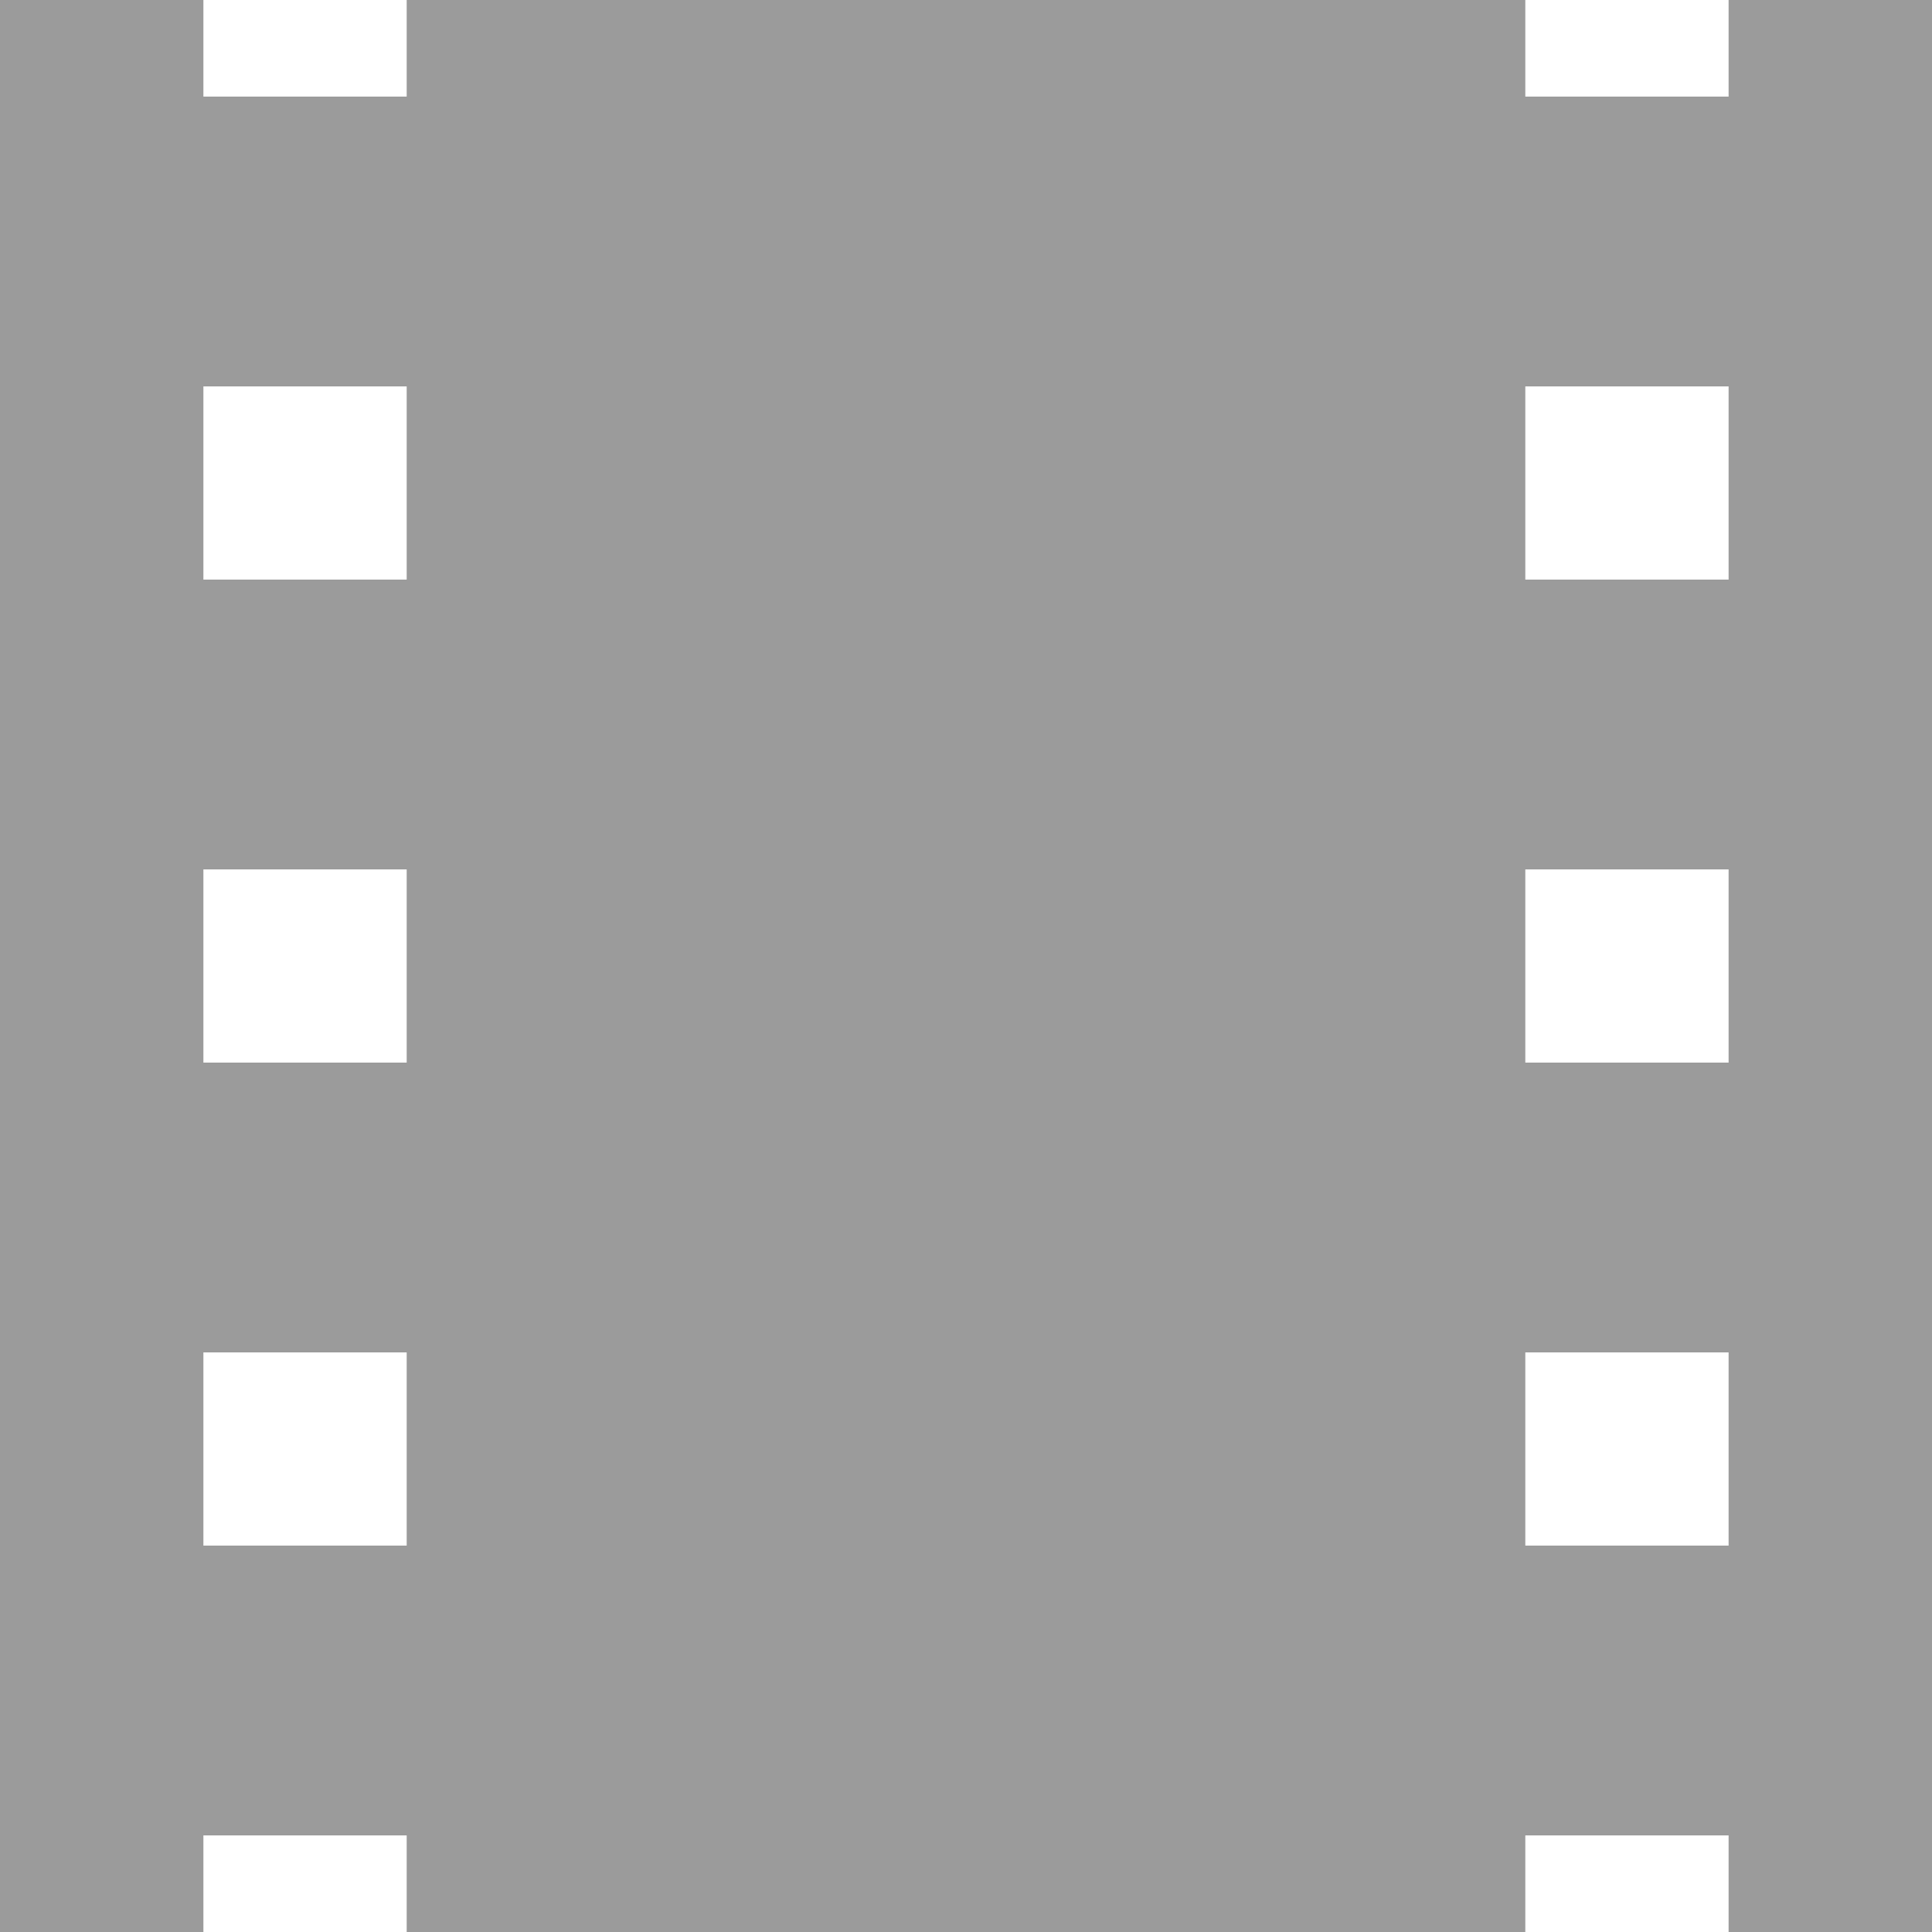
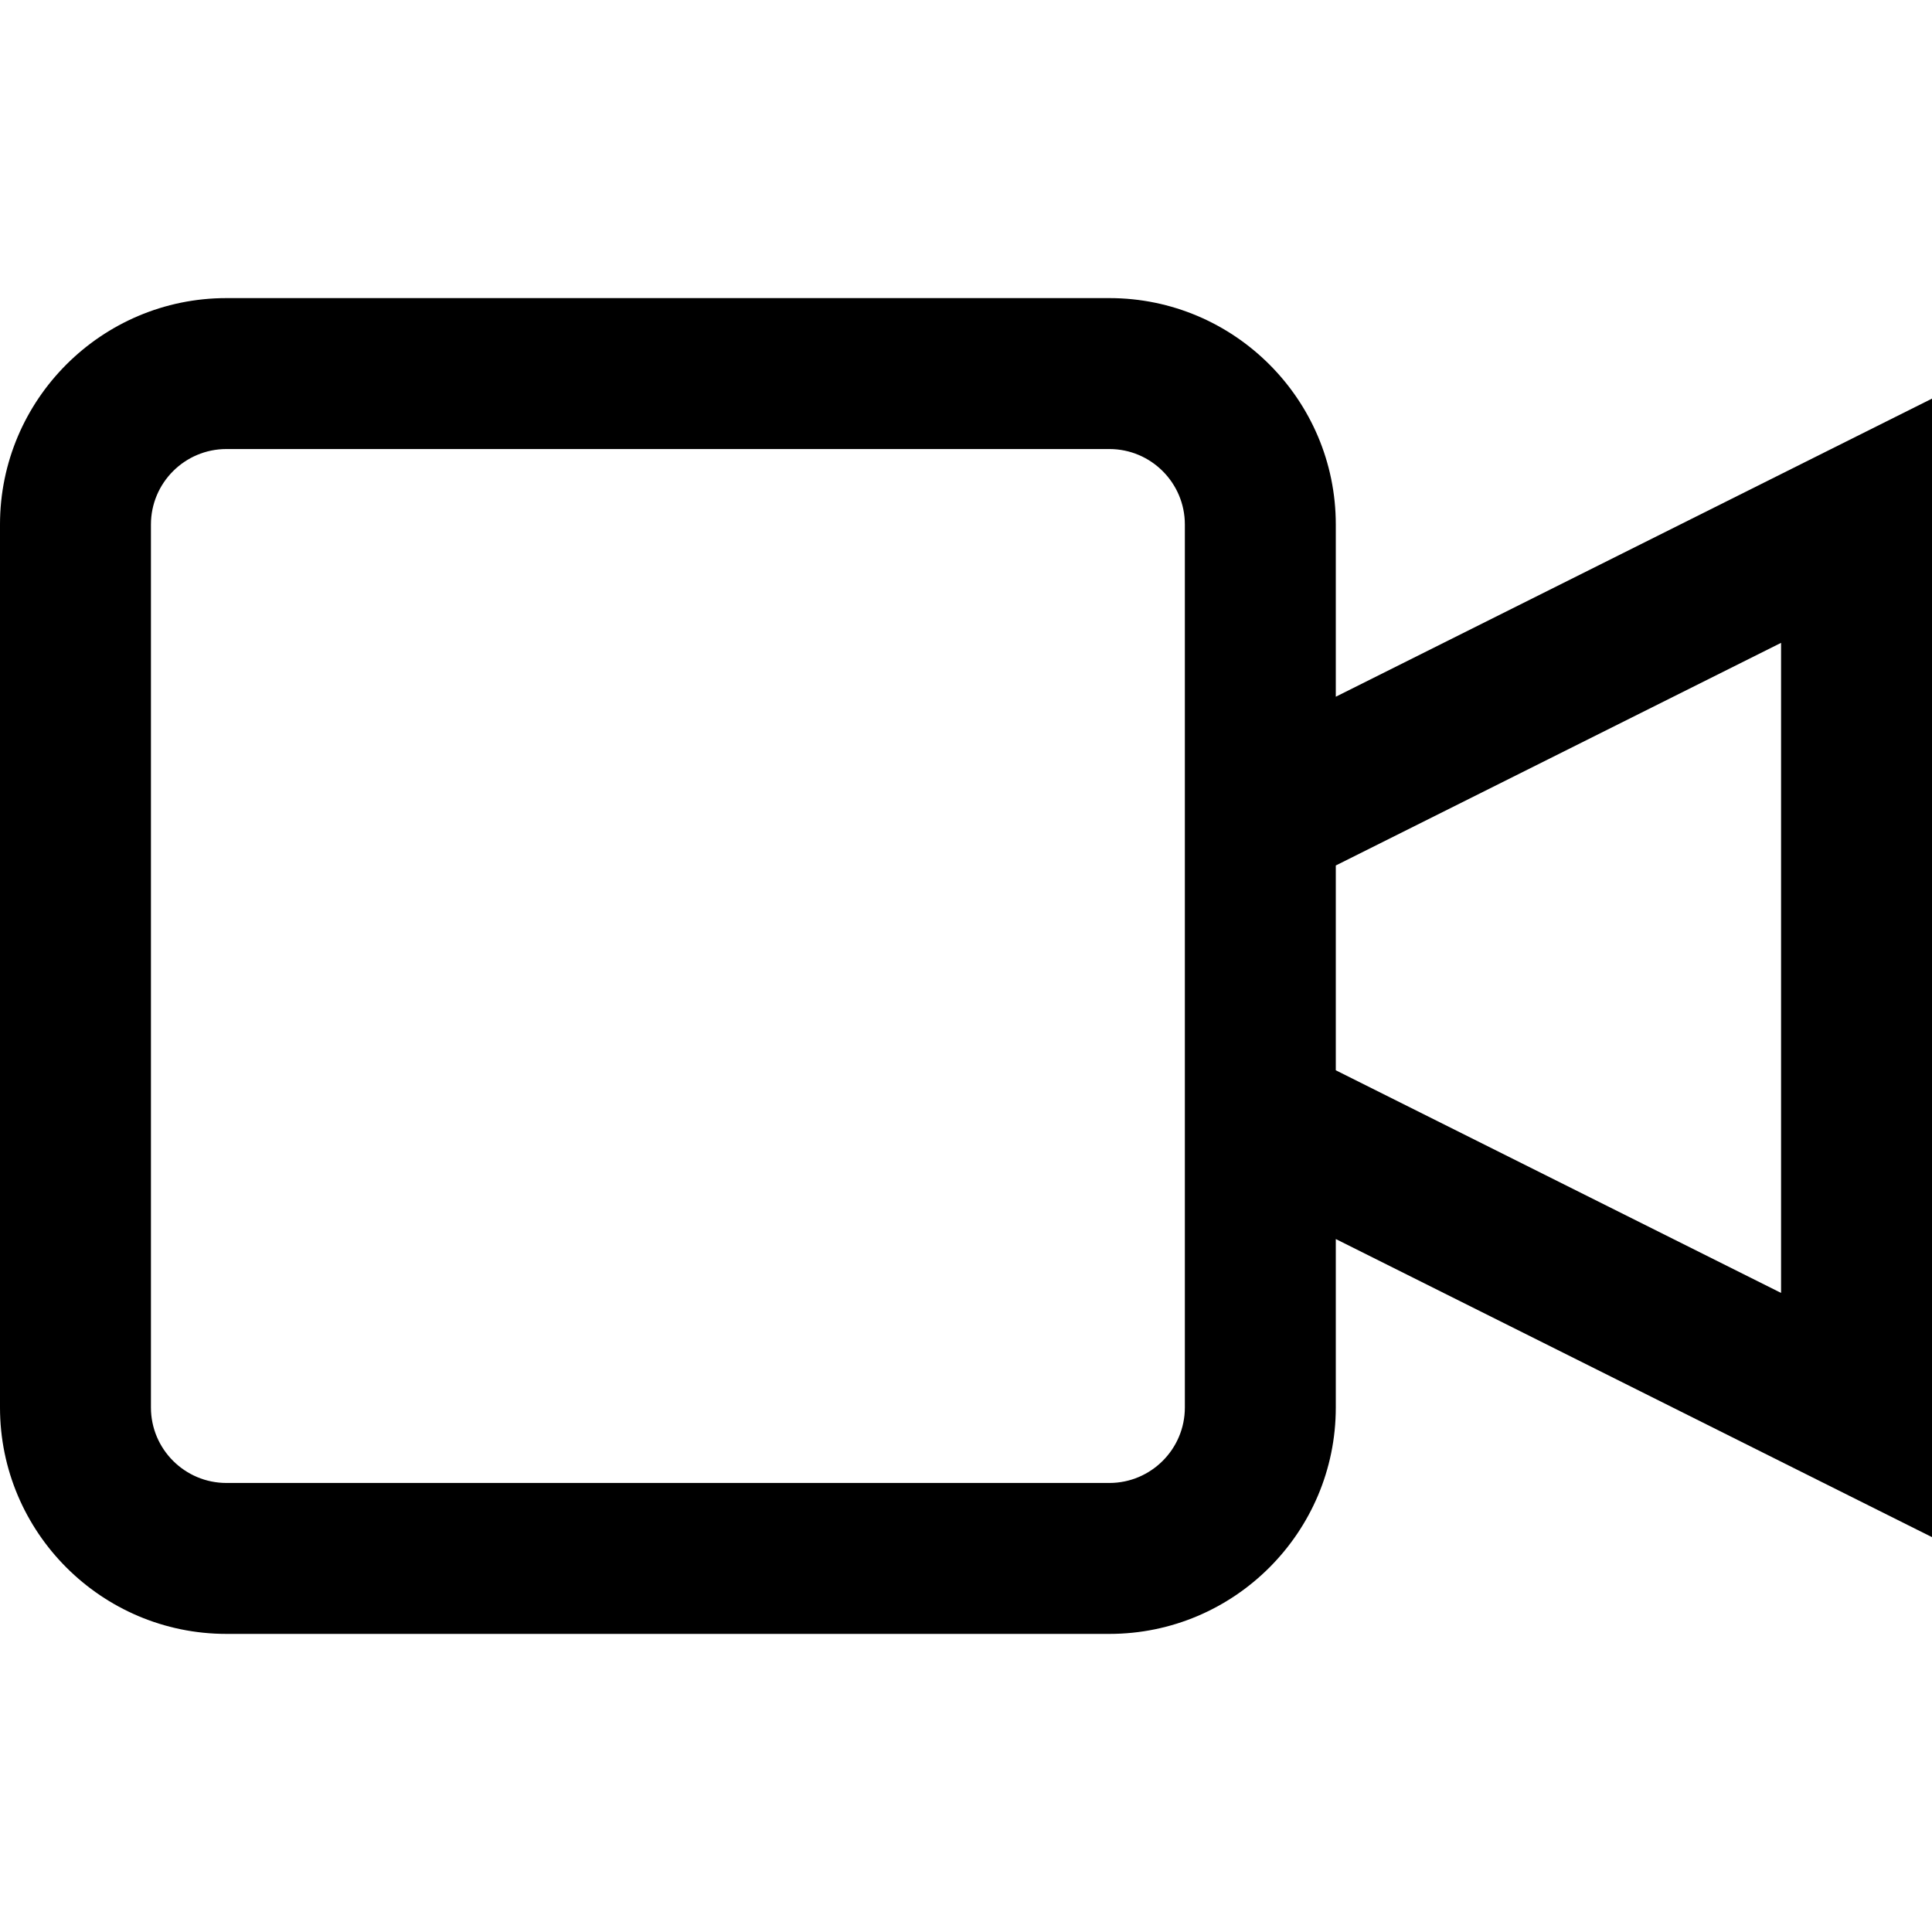
- <svg xmlns="http://www.w3.org/2000/svg" width="18px" height="18px" viewBox="0 0 18 18" version="1.1">
-   <g stroke="none" stroke-width="1" fill="none" fill-rule="evenodd">
-     <g transform="translate(-1119, -949)" fill="#9B9B9B" fill-rule="nonzero">
-       <g transform="translate(400, 588)">
-         <g transform="translate(448, -170)">
-           <g transform="translate(8, 412)">
-             <g transform="translate(248, 104)">
-               <g transform="translate(15, 15)">
-                 <path d="M16.105,0 L16.105,0.9 L14.211,0.9 L14.211,0 L3.789,0 L3.789,0.9 L1.895,0.9 L1.895,0 L0,0 L0,18 L1.895,18 L1.895,17.1 L3.789,17.1 L3.789,18 L14.211,18 L14.211,17.1 L16.105,17.1 L16.105,18 L18,18 L18,0 L16.105,0 Z M3.789,14.4 L1.895,14.4 L1.895,12.6 L3.789,12.6 L3.789,14.4 Z M3.789,9.9 L1.895,9.9 L1.895,8.1 L3.789,8.1 L3.789,9.9 Z M3.789,5.4 L1.895,5.4 L1.895,3.6 L3.789,3.6 L3.789,5.4 Z M16.105,14.4 L14.211,14.4 L14.211,12.6 L16.105,12.6 L16.105,14.4 Z M16.105,9.9 L14.211,9.9 L14.211,8.1 L16.105,8.1 L16.105,9.9 Z M16.105,5.4 L14.211,5.4 L14.211,3.6 L16.105,3.6 L16.105,5.4 Z" />
-               </g>
-             </g>
-           </g>
-         </g>
-       </g>
+ <svg xmlns="http://www.w3.org/2000/svg" version="1.1" id="Capa_1" x="0px" y="0px" viewBox="0 0 512 512" style="enable-background:new 0 0 512 512;" xml:space="preserve">
+   <g>
+     <g>
+       <path d="M354,184.639V139c0-33.084-26.916-60-60-60H60c-33.084,0-60,26.916-60,60v234c0,33.084,26.916,60,60,60h234    c33.084,0,60-26.916,60-60v-44.639l158,79V105.639L354,184.639z M314,373c0,11.028-8.972,20-20,20H60c-11.028,0-20-8.972-20-20    V139c0-11.028,8.972-20,20-20h234c11.028,0,20,8.972,20,20V373z M472,342.639l-118-59v-54.278l118-59V342.639z" />
    </g>
  </g>
+   <g>
+ </g>
+   <g>
+ </g>
+   <g>
+ </g>
+   <g>
+ </g>
+   <g>
+ </g>
+   <g>
+ </g>
+   <g>
+ </g>
+   <g>
+ </g>
+   <g>
+ </g>
+   <g>
+ </g>
+   <g>
+ </g>
+   <g>
+ </g>
+   <g>
+ </g>
+   <g>
+ </g>
+   <g>
+ </g>
</svg>
